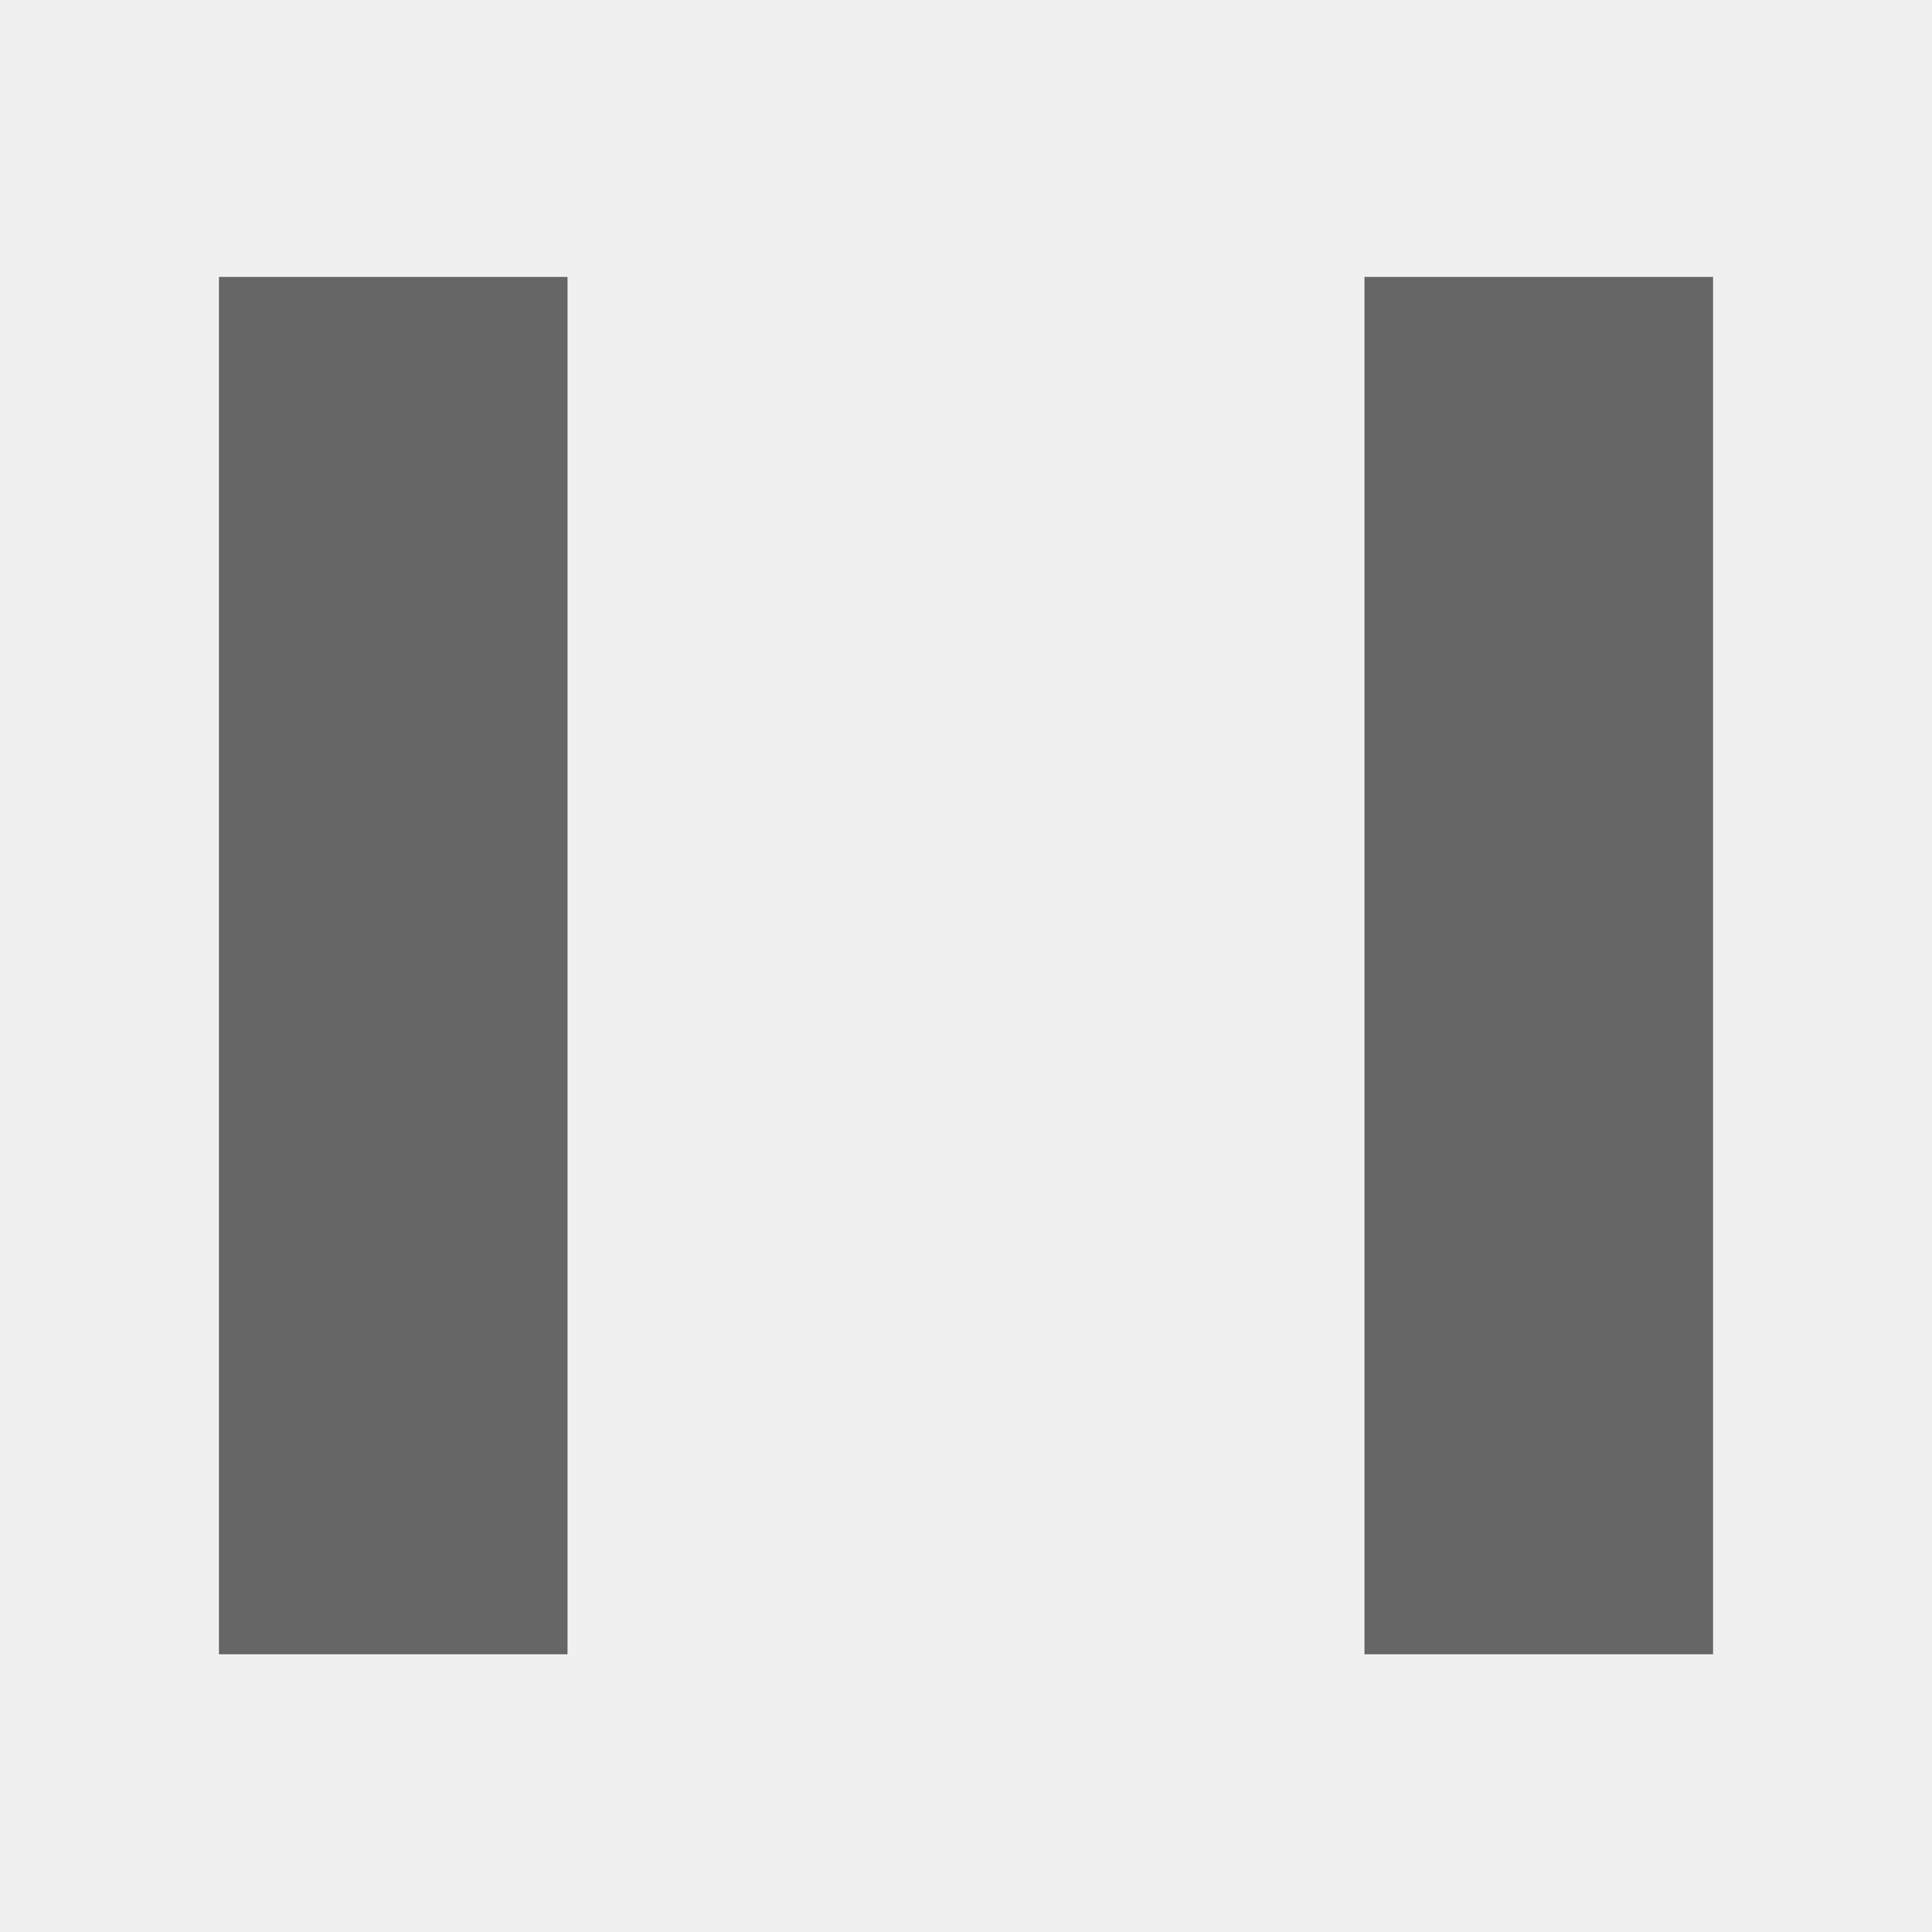
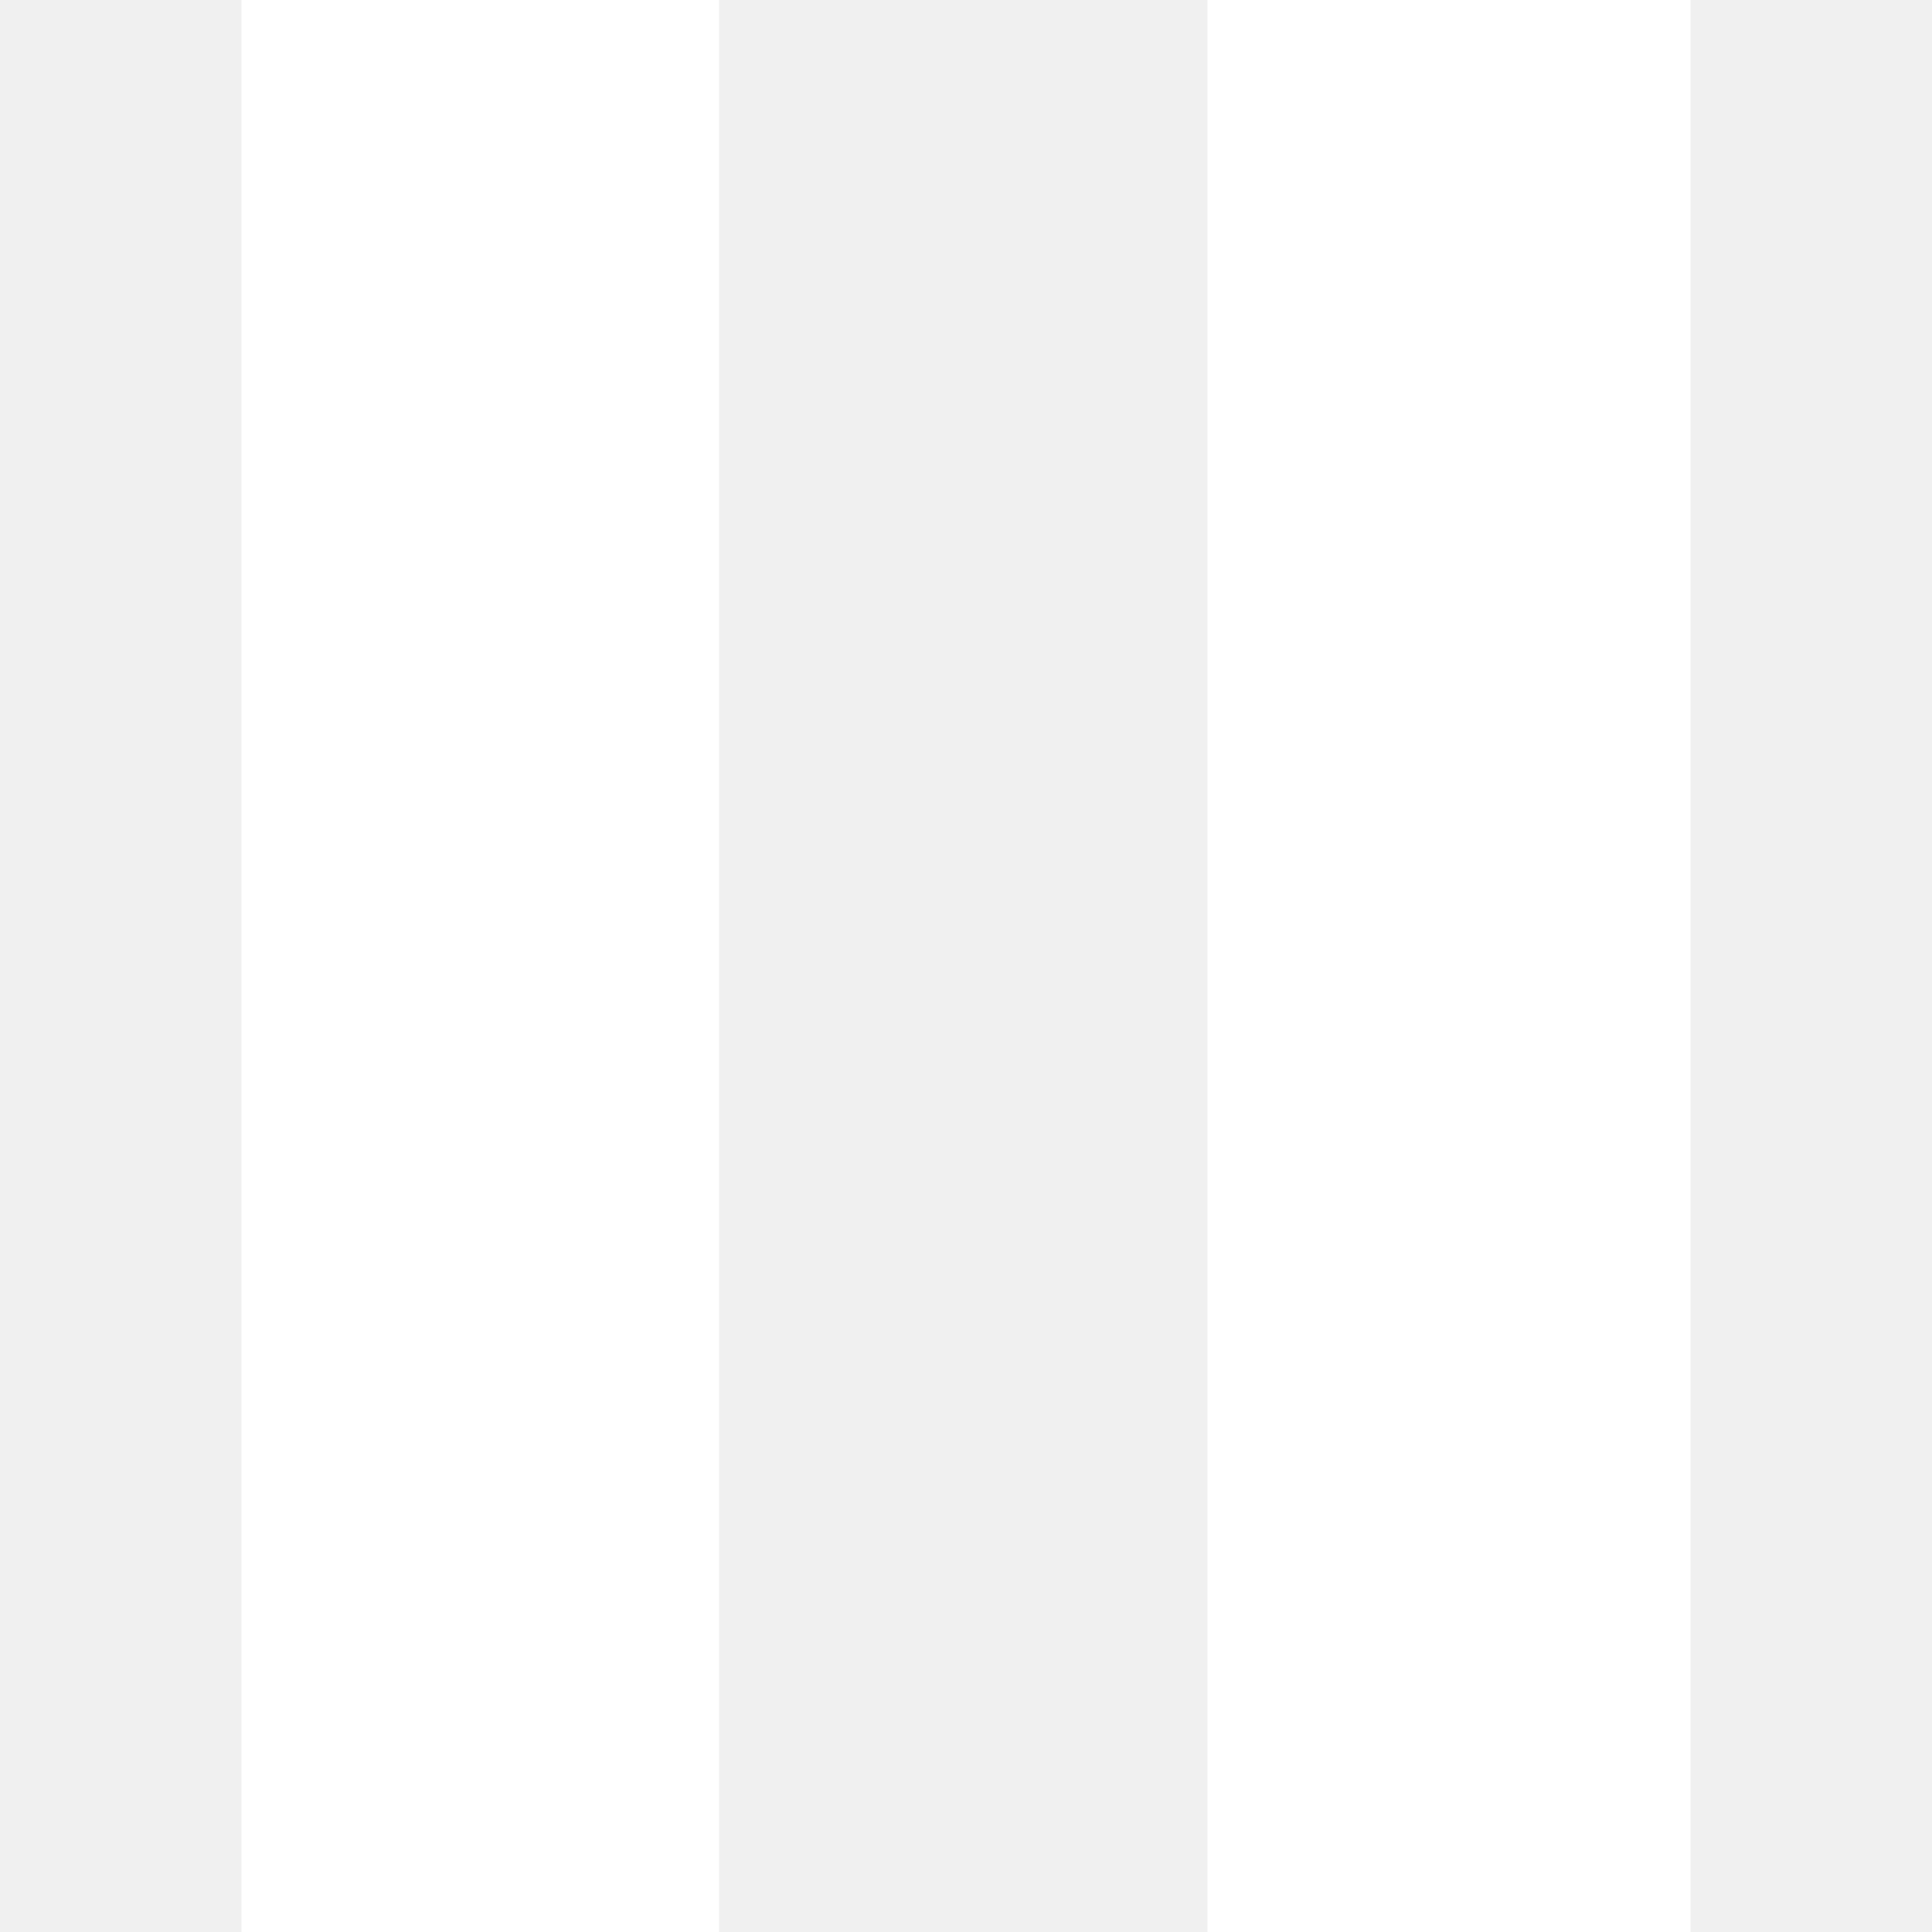
- <svg xmlns="http://www.w3.org/2000/svg" t="1541158273428" class="icon" style="" viewBox="0 0 1024 1024" version="1.1" p-id="2042" width="48" height="48">
+ <svg xmlns="http://www.w3.org/2000/svg" t="1541406878609" class="icon" style="" viewBox="0 0 1024 1024" version="1.1" p-id="3810" width="32" height="32">
  <defs>
    <style type="text/css" />
  </defs>
-   <path d="M116.053 146.773h184.747v730.027H116.053zM723.2 146.773h184.747v730.027h-184.747z" fill="#666666" p-id="2043" />
+   <path d="M128 0h253.156v1024H128V0z m512 0h256v1024h-256V0z" fill="#FFFFFF" p-id="3811" />
</svg>
